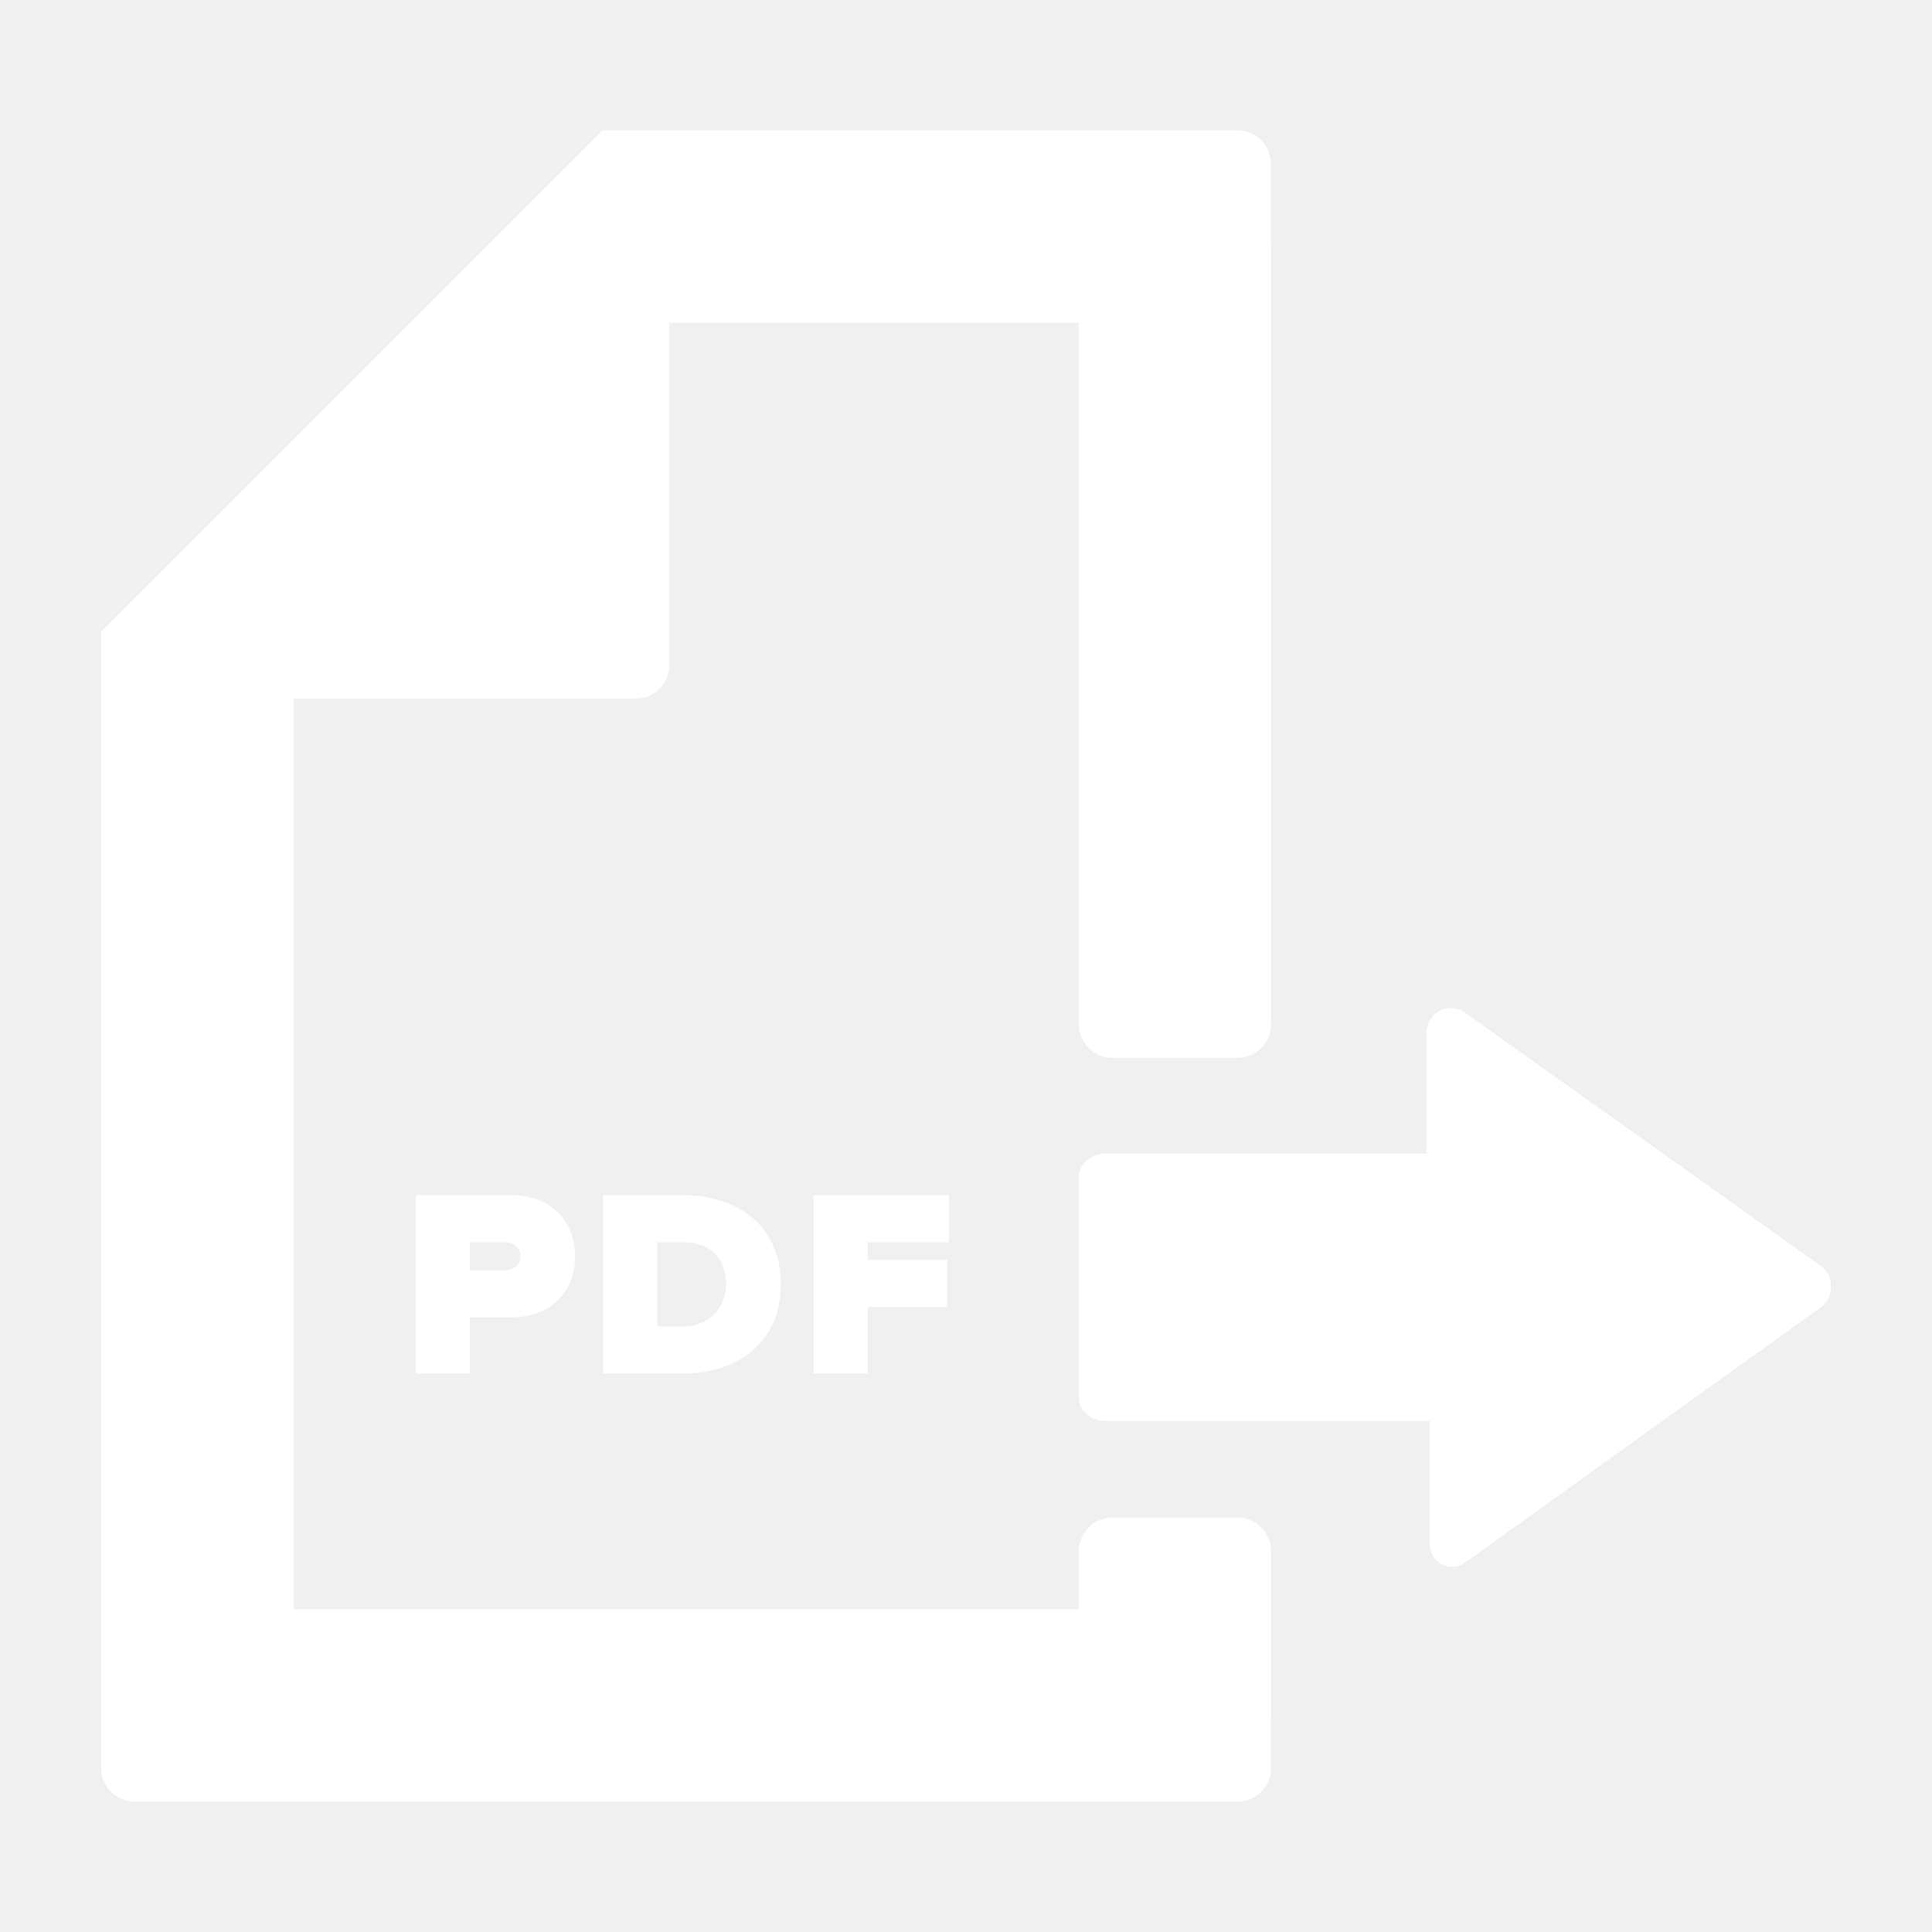
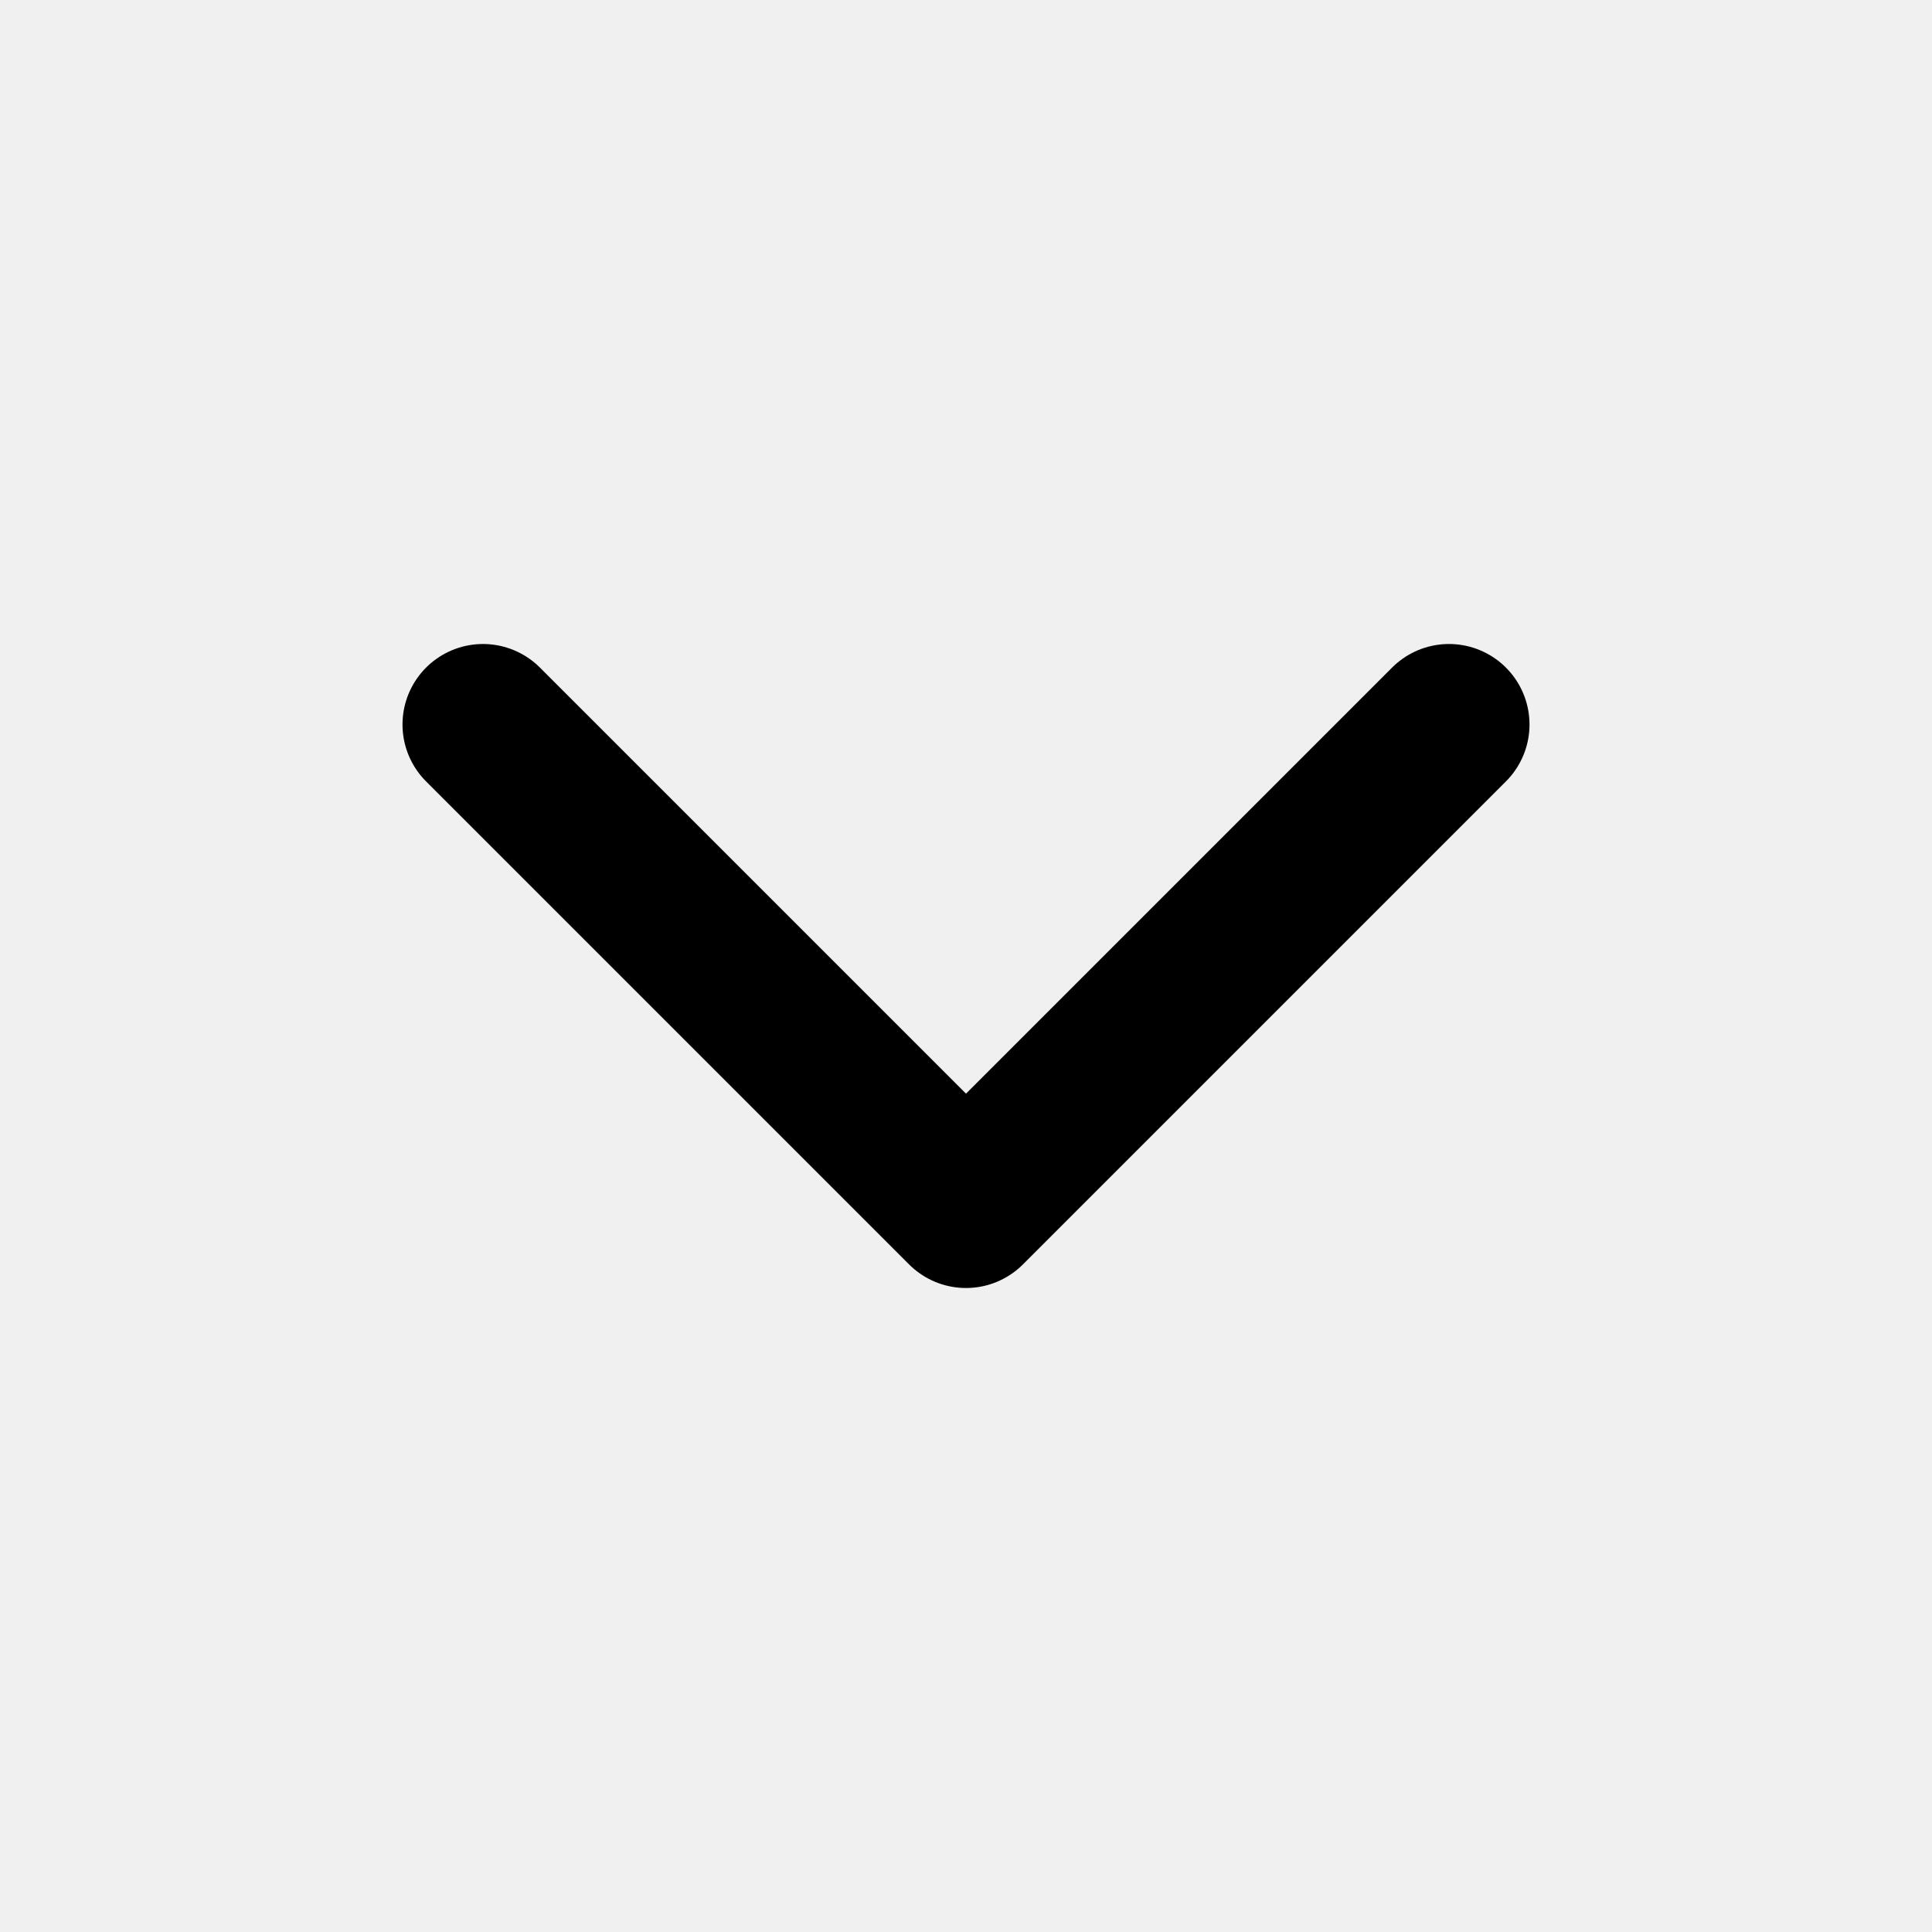
- <svg xmlns="http://www.w3.org/2000/svg" fill="#ffffff" version="1.1" id="Layer_1" width="800px" height="800px" viewBox="0 0 100 100" enable-background="new 0 0 100 100" xml:space="preserve">
-   <g>
-     <path d="M94.284,65.553L75.825,52.411c-0.389-0.276-0.887-0.312-1.312-0.093c-0.424,0.218-0.684,0.694-0.685,1.173l0.009,6.221   H57.231c-0.706,0-1.391,0.497-1.391,1.204v11.442c0,0.707,0.685,1.194,1.391,1.194h16.774v6.27c0,0.478,0.184,0.917,0.609,1.136   s0.853,0.182,1.242-0.097l18.432-13.228c0.335-0.239,0.477-0.626,0.477-1.038c0-0.002,0-0.002,0-0.002   C94.765,66.179,94.621,65.793,94.284,65.553z" />
-     <path d="M64.06,78.553h-6.49h0c-0.956,0-1.73,0.774-1.73,1.73h-0.007v3.01H15.191V36.16h17.723c0.956,0,1.73-0.774,1.73-1.73   V16.707h21.188l0,36.356h0.011c0.021,0.937,0.784,1.691,1.726,1.691h6.49c0.943,0,1.705-0.754,1.726-1.691h0.004v-0.038   c0,0,0-0.001,0-0.001c0-0.001,0-0.001,0-0.002l0-40.522h-0.005V8.48c0-0.956-0.774-1.73-1.73-1.73h-2.45v0H32.914v0h-1.73   L5.235,32.7v2.447v1.013v52.912v2.447c0,0.956,0.774,1.73,1.73,1.73h1.582h53.925h1.582c0.956,0,1.73-0.774,1.73-1.73v-2.448h0.005   l0-8.789l0-0.001C65.79,79.328,65.015,78.553,64.06,78.553z" />
-     <path d="M21.525,61.862v9.231h2.795v-2.906h2.131c2.159,0,3.321-1.439,3.321-3.156c0-1.73-1.162-3.169-3.321-3.169H21.525z    M26.936,65.031c0,0.484-0.374,0.72-0.844,0.72H24.32v-1.453h1.771C26.562,64.298,26.936,64.533,26.936,65.031z" />
-     <path d="M31.228,61.862v9.231h4.138c2.893,0,5.052-1.675,5.052-4.623s-2.159-4.608-5.065-4.608H31.228z M37.58,66.471   c0,1.163-0.83,2.187-2.228,2.187h-1.329v-4.36h1.342C36.86,64.298,37.58,65.225,37.58,66.471z" />
-     <polygon points="49.116,64.298 49.116,61.862 42.113,61.862 42.113,71.093 44.908,71.093 44.908,67.647 49.018,67.647    49.018,65.211 44.908,65.211 44.908,64.298  " />
-   </g>
+ <svg xmlns="http://www.w3.org/2000/svg" width="24" height="24" viewBox="0 0 24 24" fill="none">
+   <path d="M6 9L12 15L18 9" stroke="currentColor" stroke-width="2" stroke-linecap="round" stroke-linejoin="round" />
</svg>
